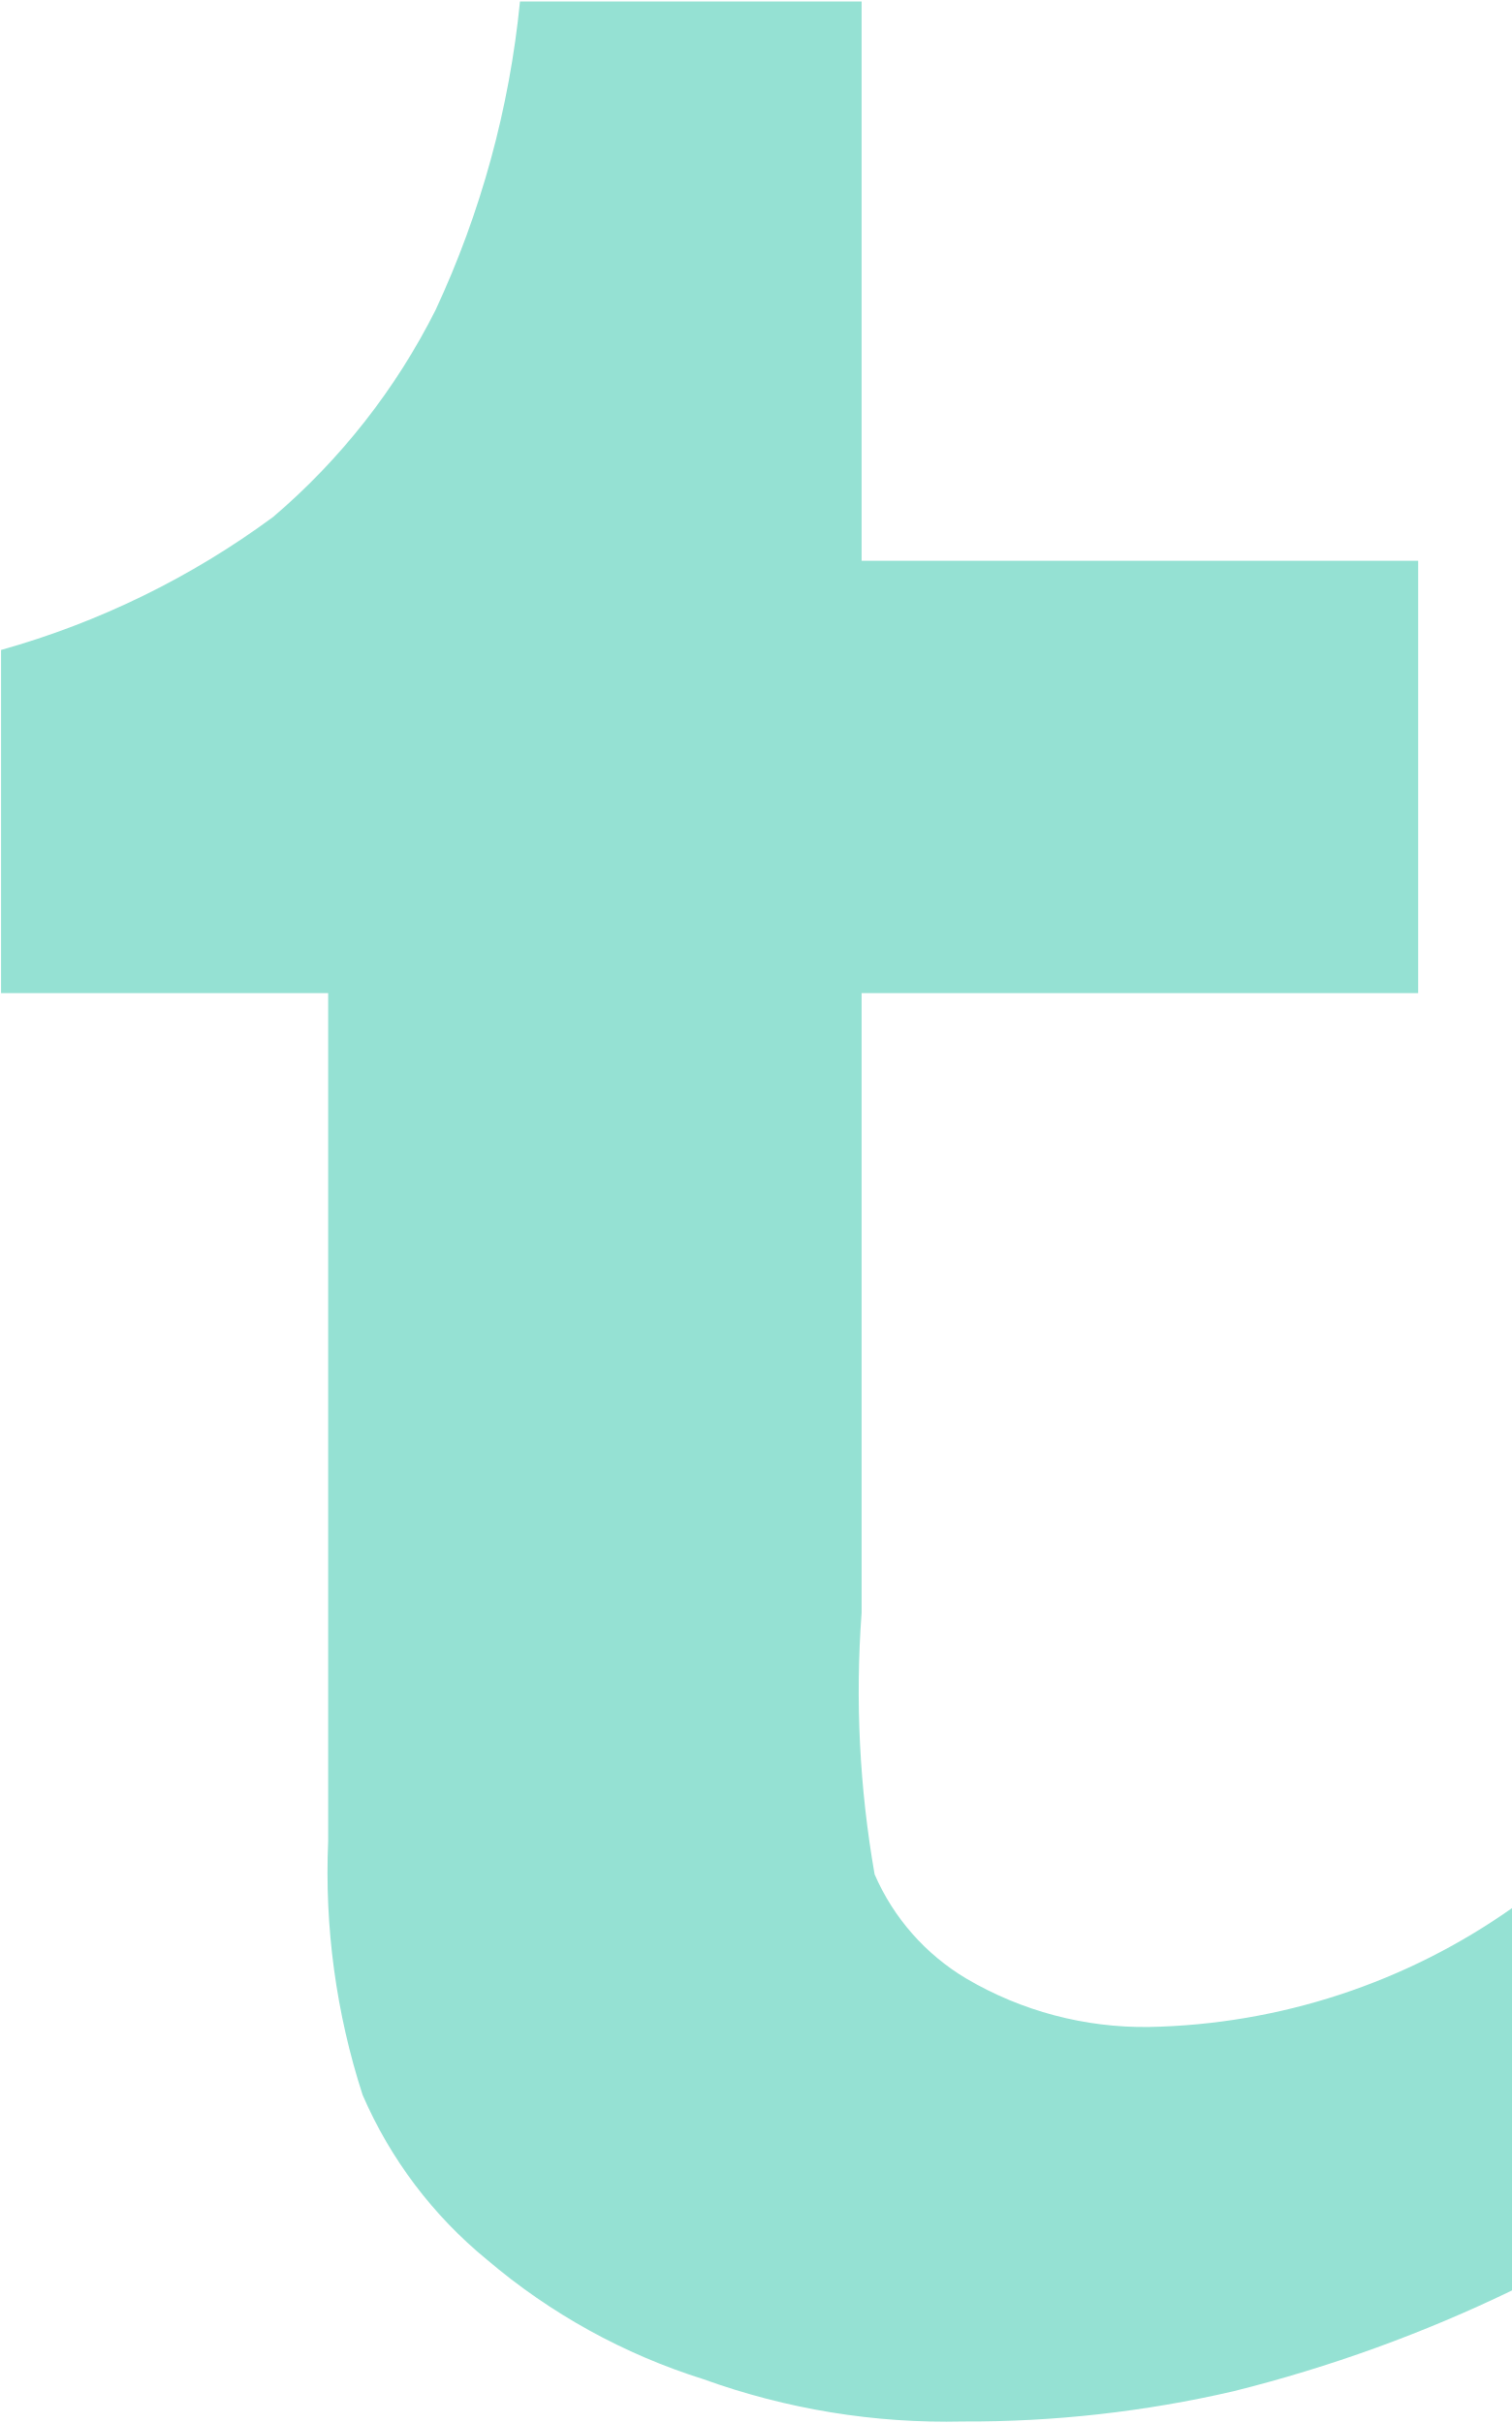
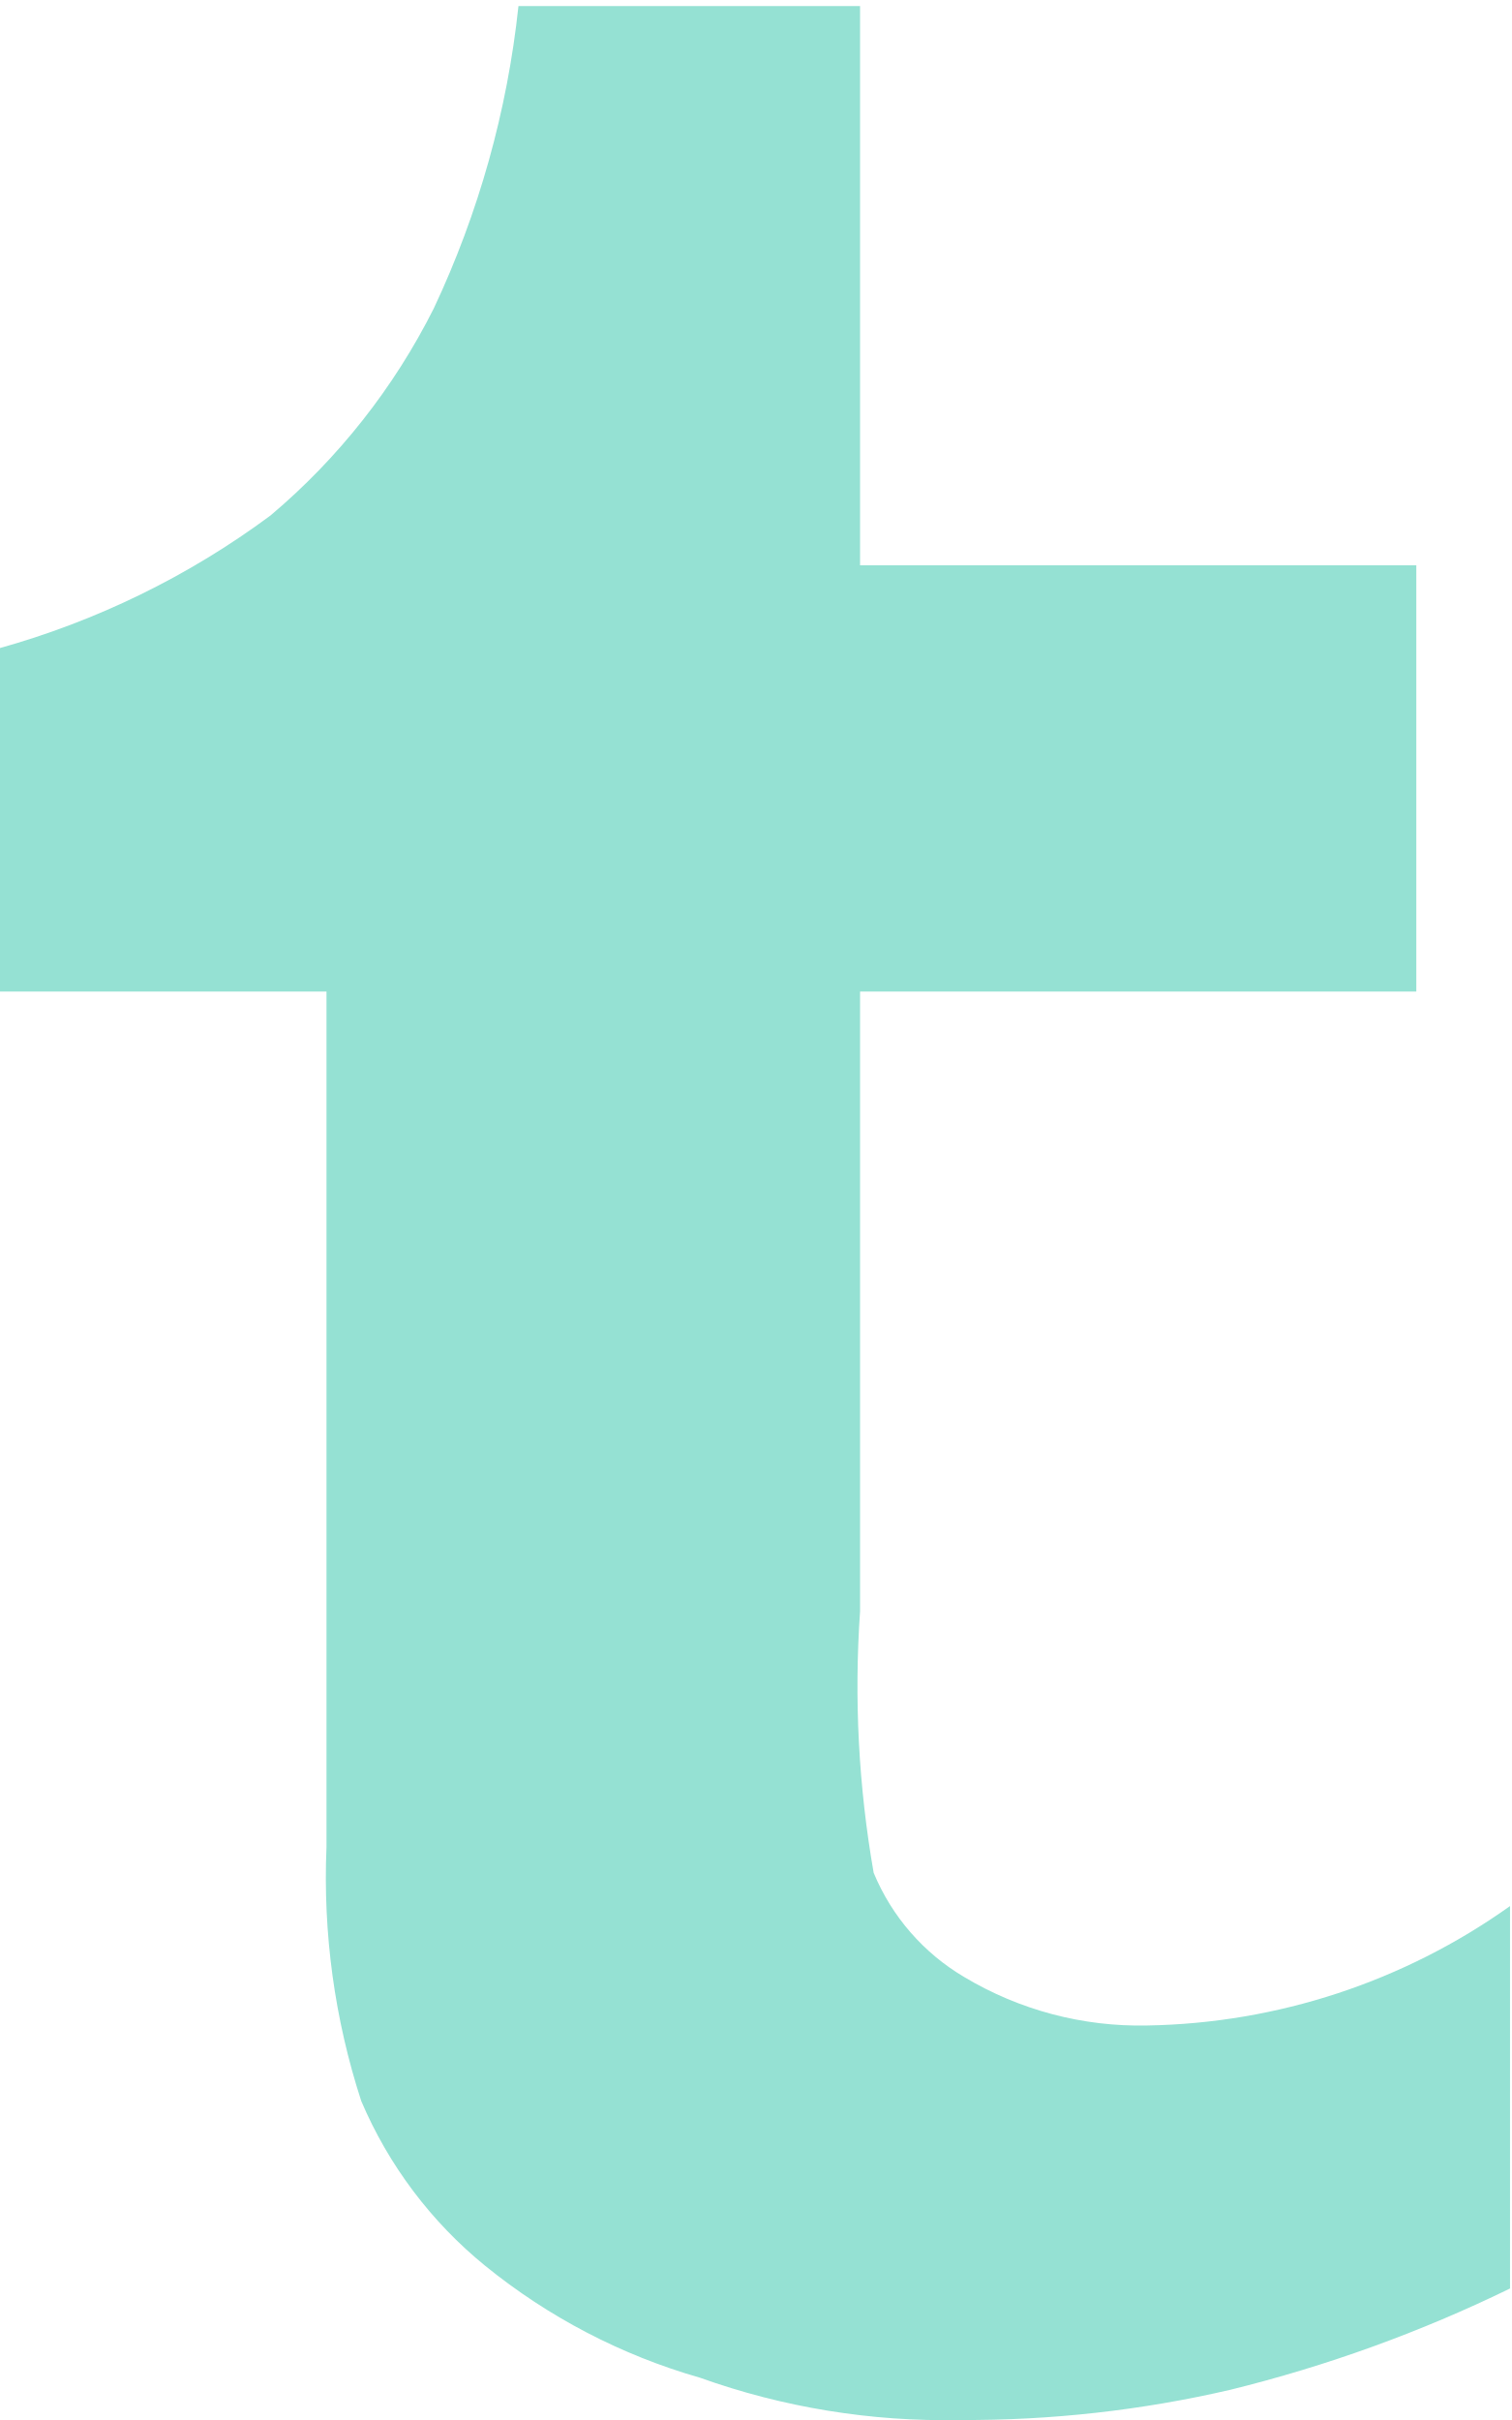
- <svg xmlns="http://www.w3.org/2000/svg" width="10" height="16.03" viewBox="0 0 10 16.03">
-   <defs>
-     <style>
-       .cls-1 {
-         fill: #95e1d3;
-         fill-rule: evenodd;
-       }
-     </style>
-   </defs>
-   <path id="tumblr" class="cls-1" d="M666.009,9791.15a9.526,9.526,0,0,1-1.849.67,7.785,7.785,0,0,1-1.789.2,4.728,4.728,0,0,1-1.718-.28,4.1,4.1,0,0,1-1.431-.79,2.892,2.892,0,0,1-.823-1.09,4.784,4.784,0,0,1-.228-1.68v-5.61h-2.164v-2.27a5.566,5.566,0,0,0,1.8-.88,4.389,4.389,0,0,0,1.075-1.37,6.3,6.3,0,0,0,.558-2.04H661.7v3.7h3.682v2.86H661.7v4.1a7.024,7.024,0,0,0,.086,1.73,1.494,1.494,0,0,0,.607.69,2.32,2.32,0,0,0,1.209.32,4.31,4.31,0,0,0,2.406-.79v2.53Z" transform="translate(-656 -9776)" />
+ <svg xmlns="http://www.w3.org/2000/svg" viewBox="0 0 10 16.01">
+   <path d="M10,15.15a9.29,9.29,0,0,1-1.85.67,7.74,7.74,0,0,1-1.79.2,4.81,4.81,0,0,1-1.72-.28A4,4,0,0,1,3.22,15a2.84,2.84,0,0,1-.82-1.09,4.78,4.78,0,0,1-.23-1.68V6.57H0V4.3a5.49,5.49,0,0,0,1.8-.88A4.34,4.34,0,0,0,2.88,2.05a6.25,6.25,0,0,0,.56-2H5.7v3.7H9.38V6.57H5.7v4.1a7.15,7.15,0,0,0,.09,1.73,1.44,1.44,0,0,0,.6.69,2.26,2.26,0,0,0,1.21.32A4.26,4.26,0,0,0,10,12.62v2.53Z" transform="translate(-0.01 -0.01)" fill="#95e1d3" fill-rule="evenodd" />
</svg>
